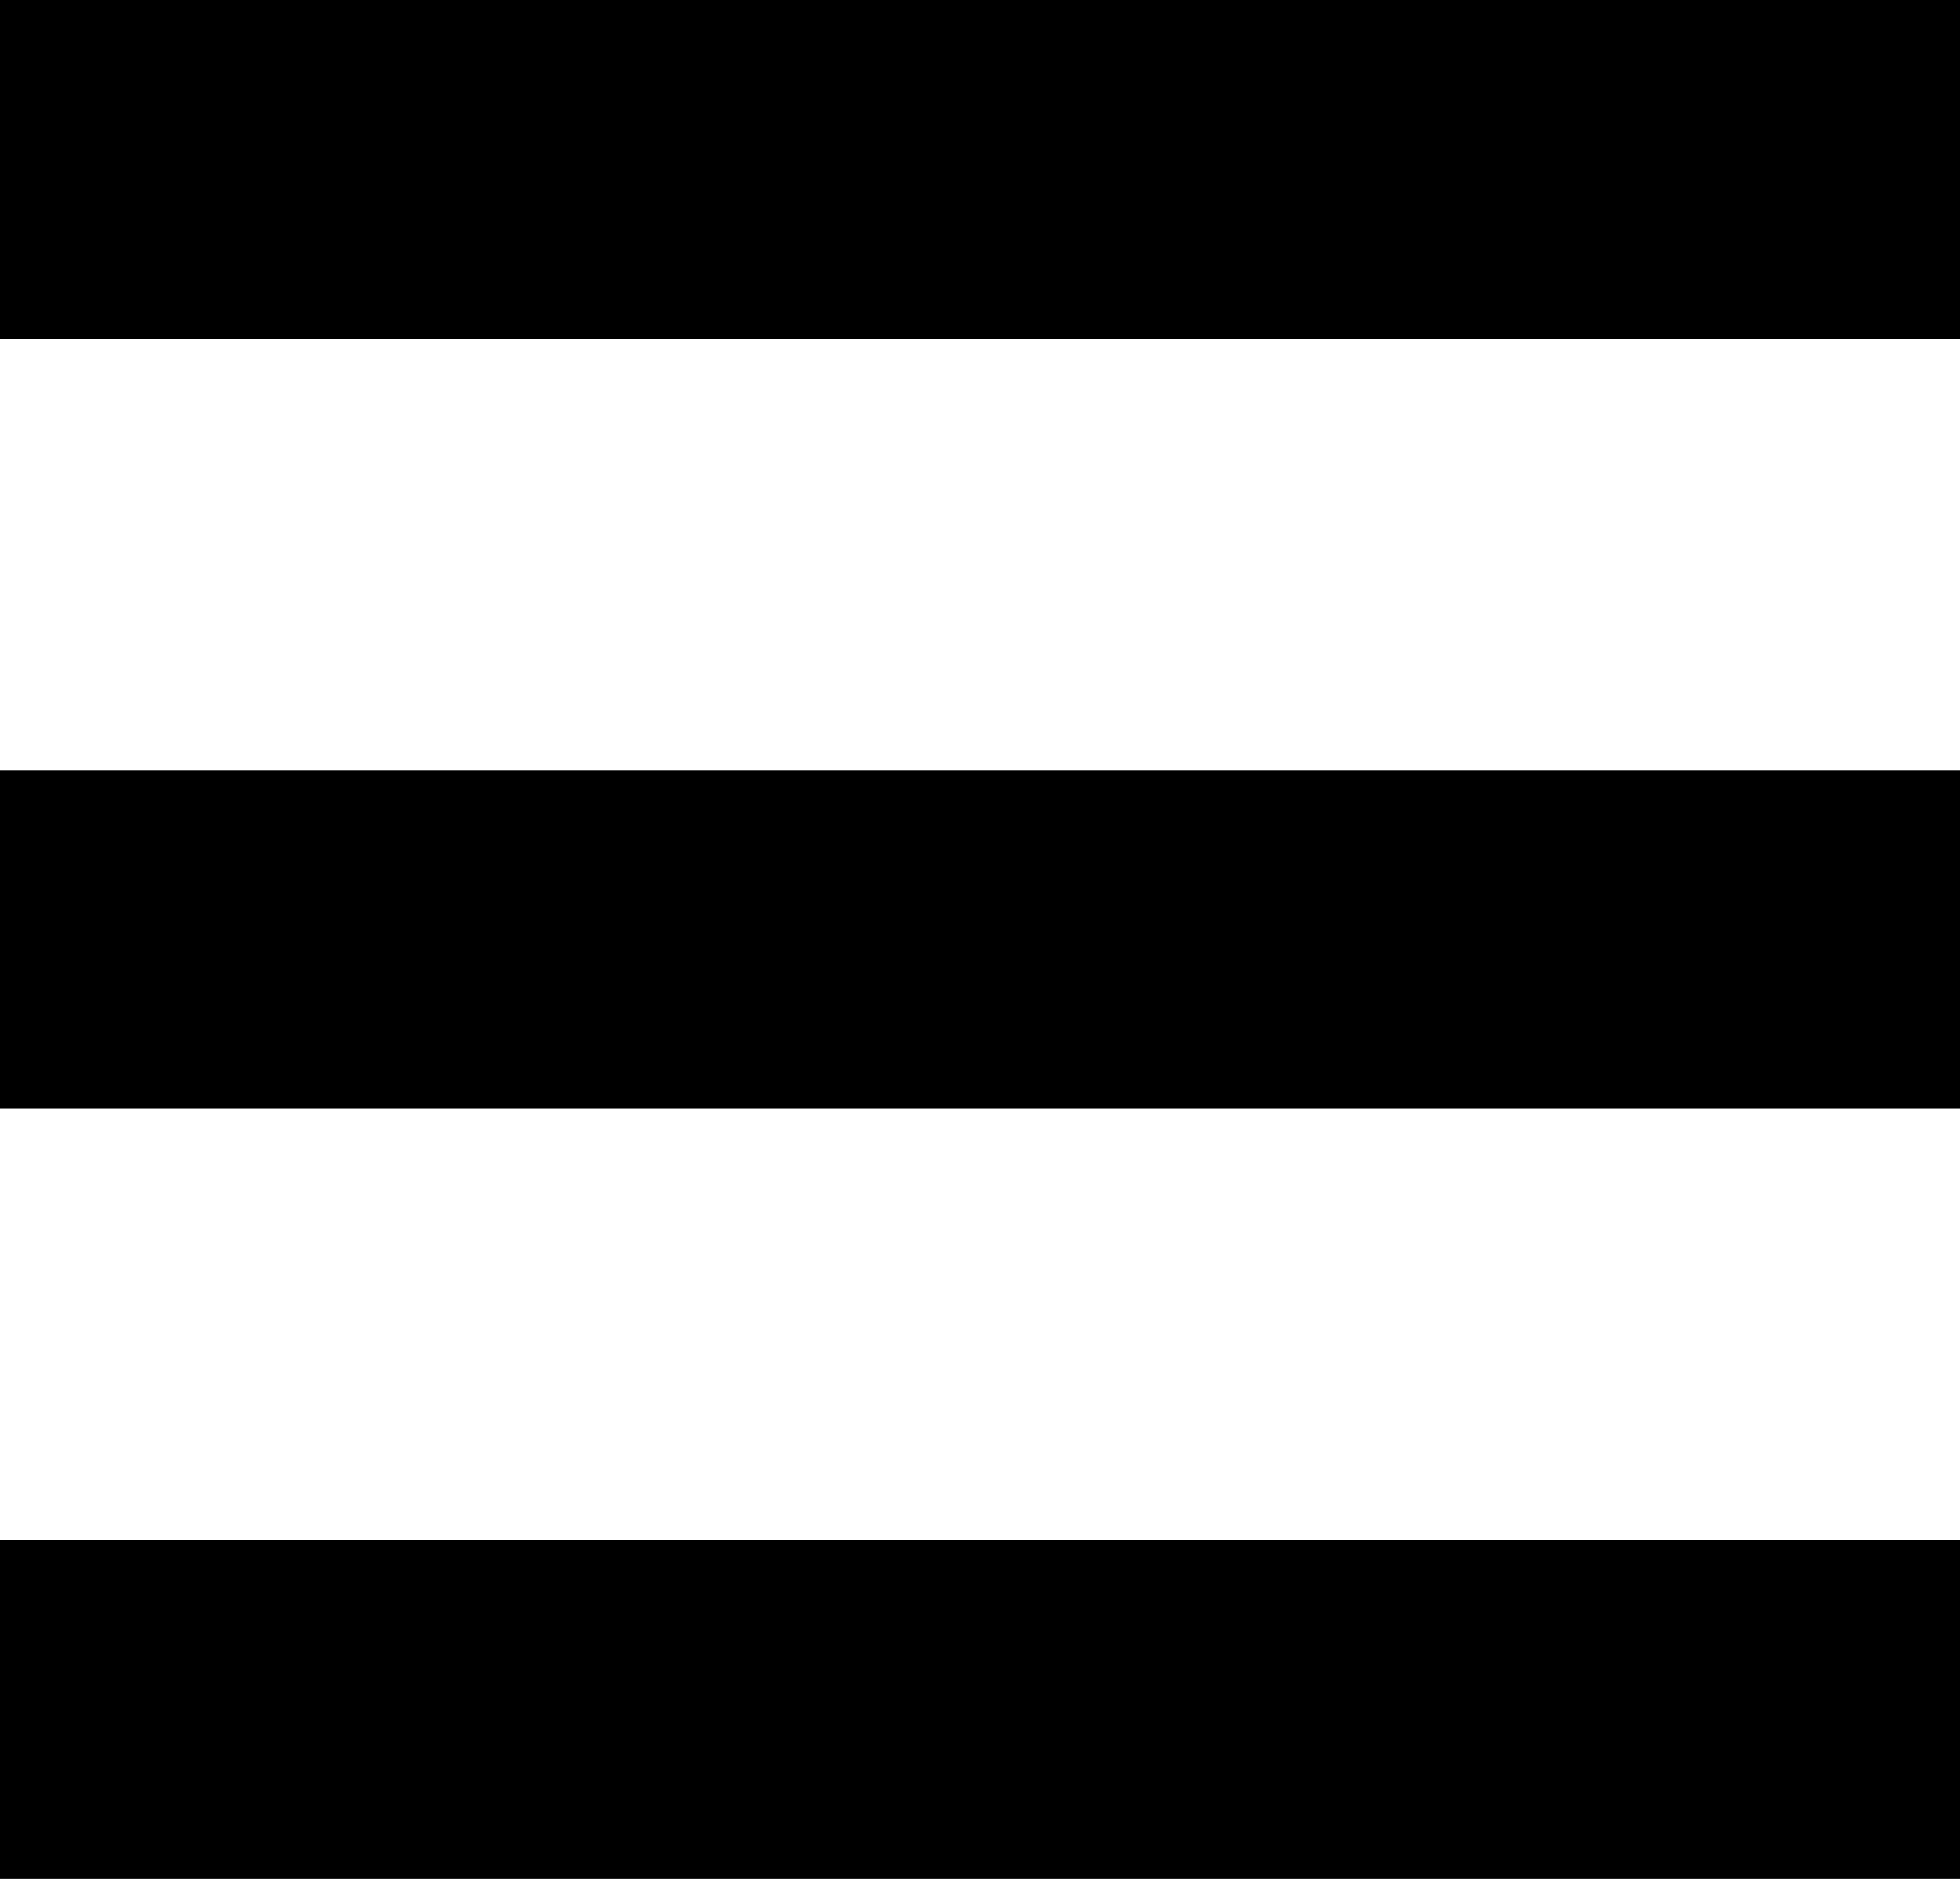
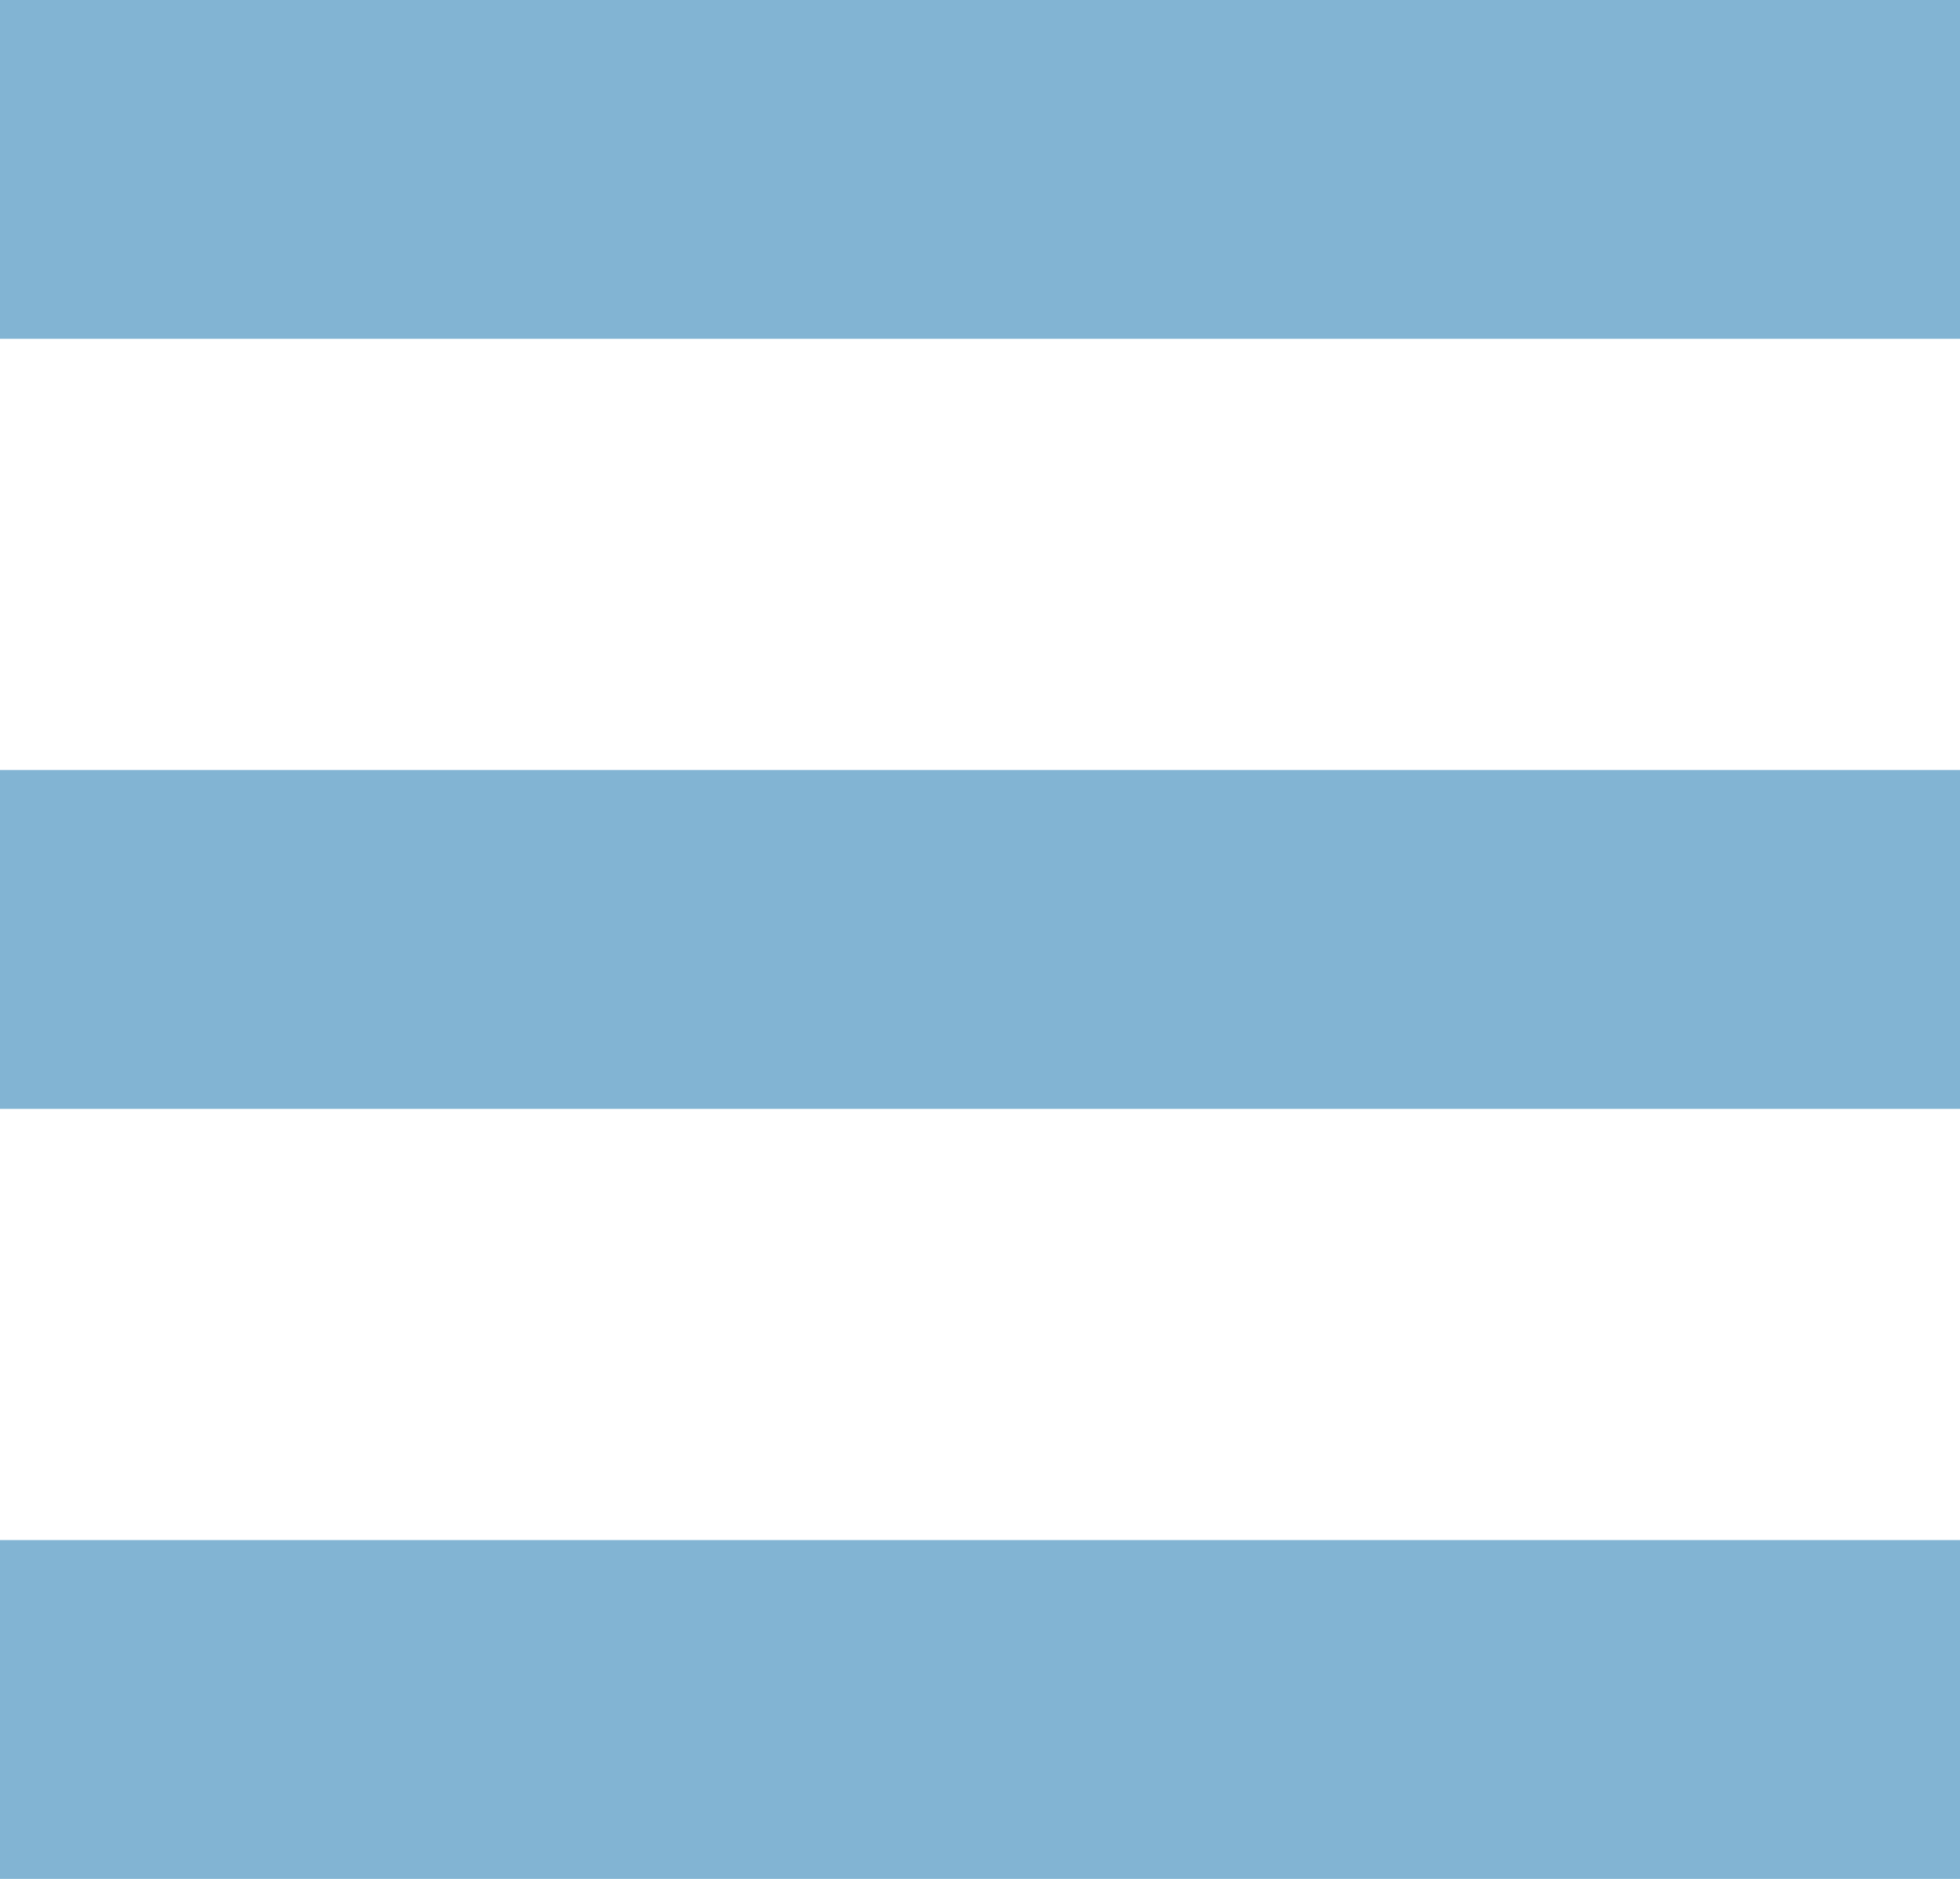
- <svg xmlns="http://www.w3.org/2000/svg" version="1.0" id="Layer_1" x="0px" y="0px" width="22.928px" height="21.982px" viewBox="0 0 22.928 21.982" enable-background="new 0 0 22.928 21.982" xml:space="preserve">
+ <svg xmlns="http://www.w3.org/2000/svg" version="1.0" id="Layer_1" x="0px" y="0px" width="22.928px" height="21.982px" viewBox="0 0 22.928 21.982" enable-background="new 0 0 22.928 21.982" fill="#82b4d3" xml:space="preserve">
  <g>
    <rect width="22.928" height="3.964" />
    <rect y="9.009" width="22.928" height="3.964" />
    <rect y="18.018" width="22.928" height="3.964" />
  </g>
</svg>
